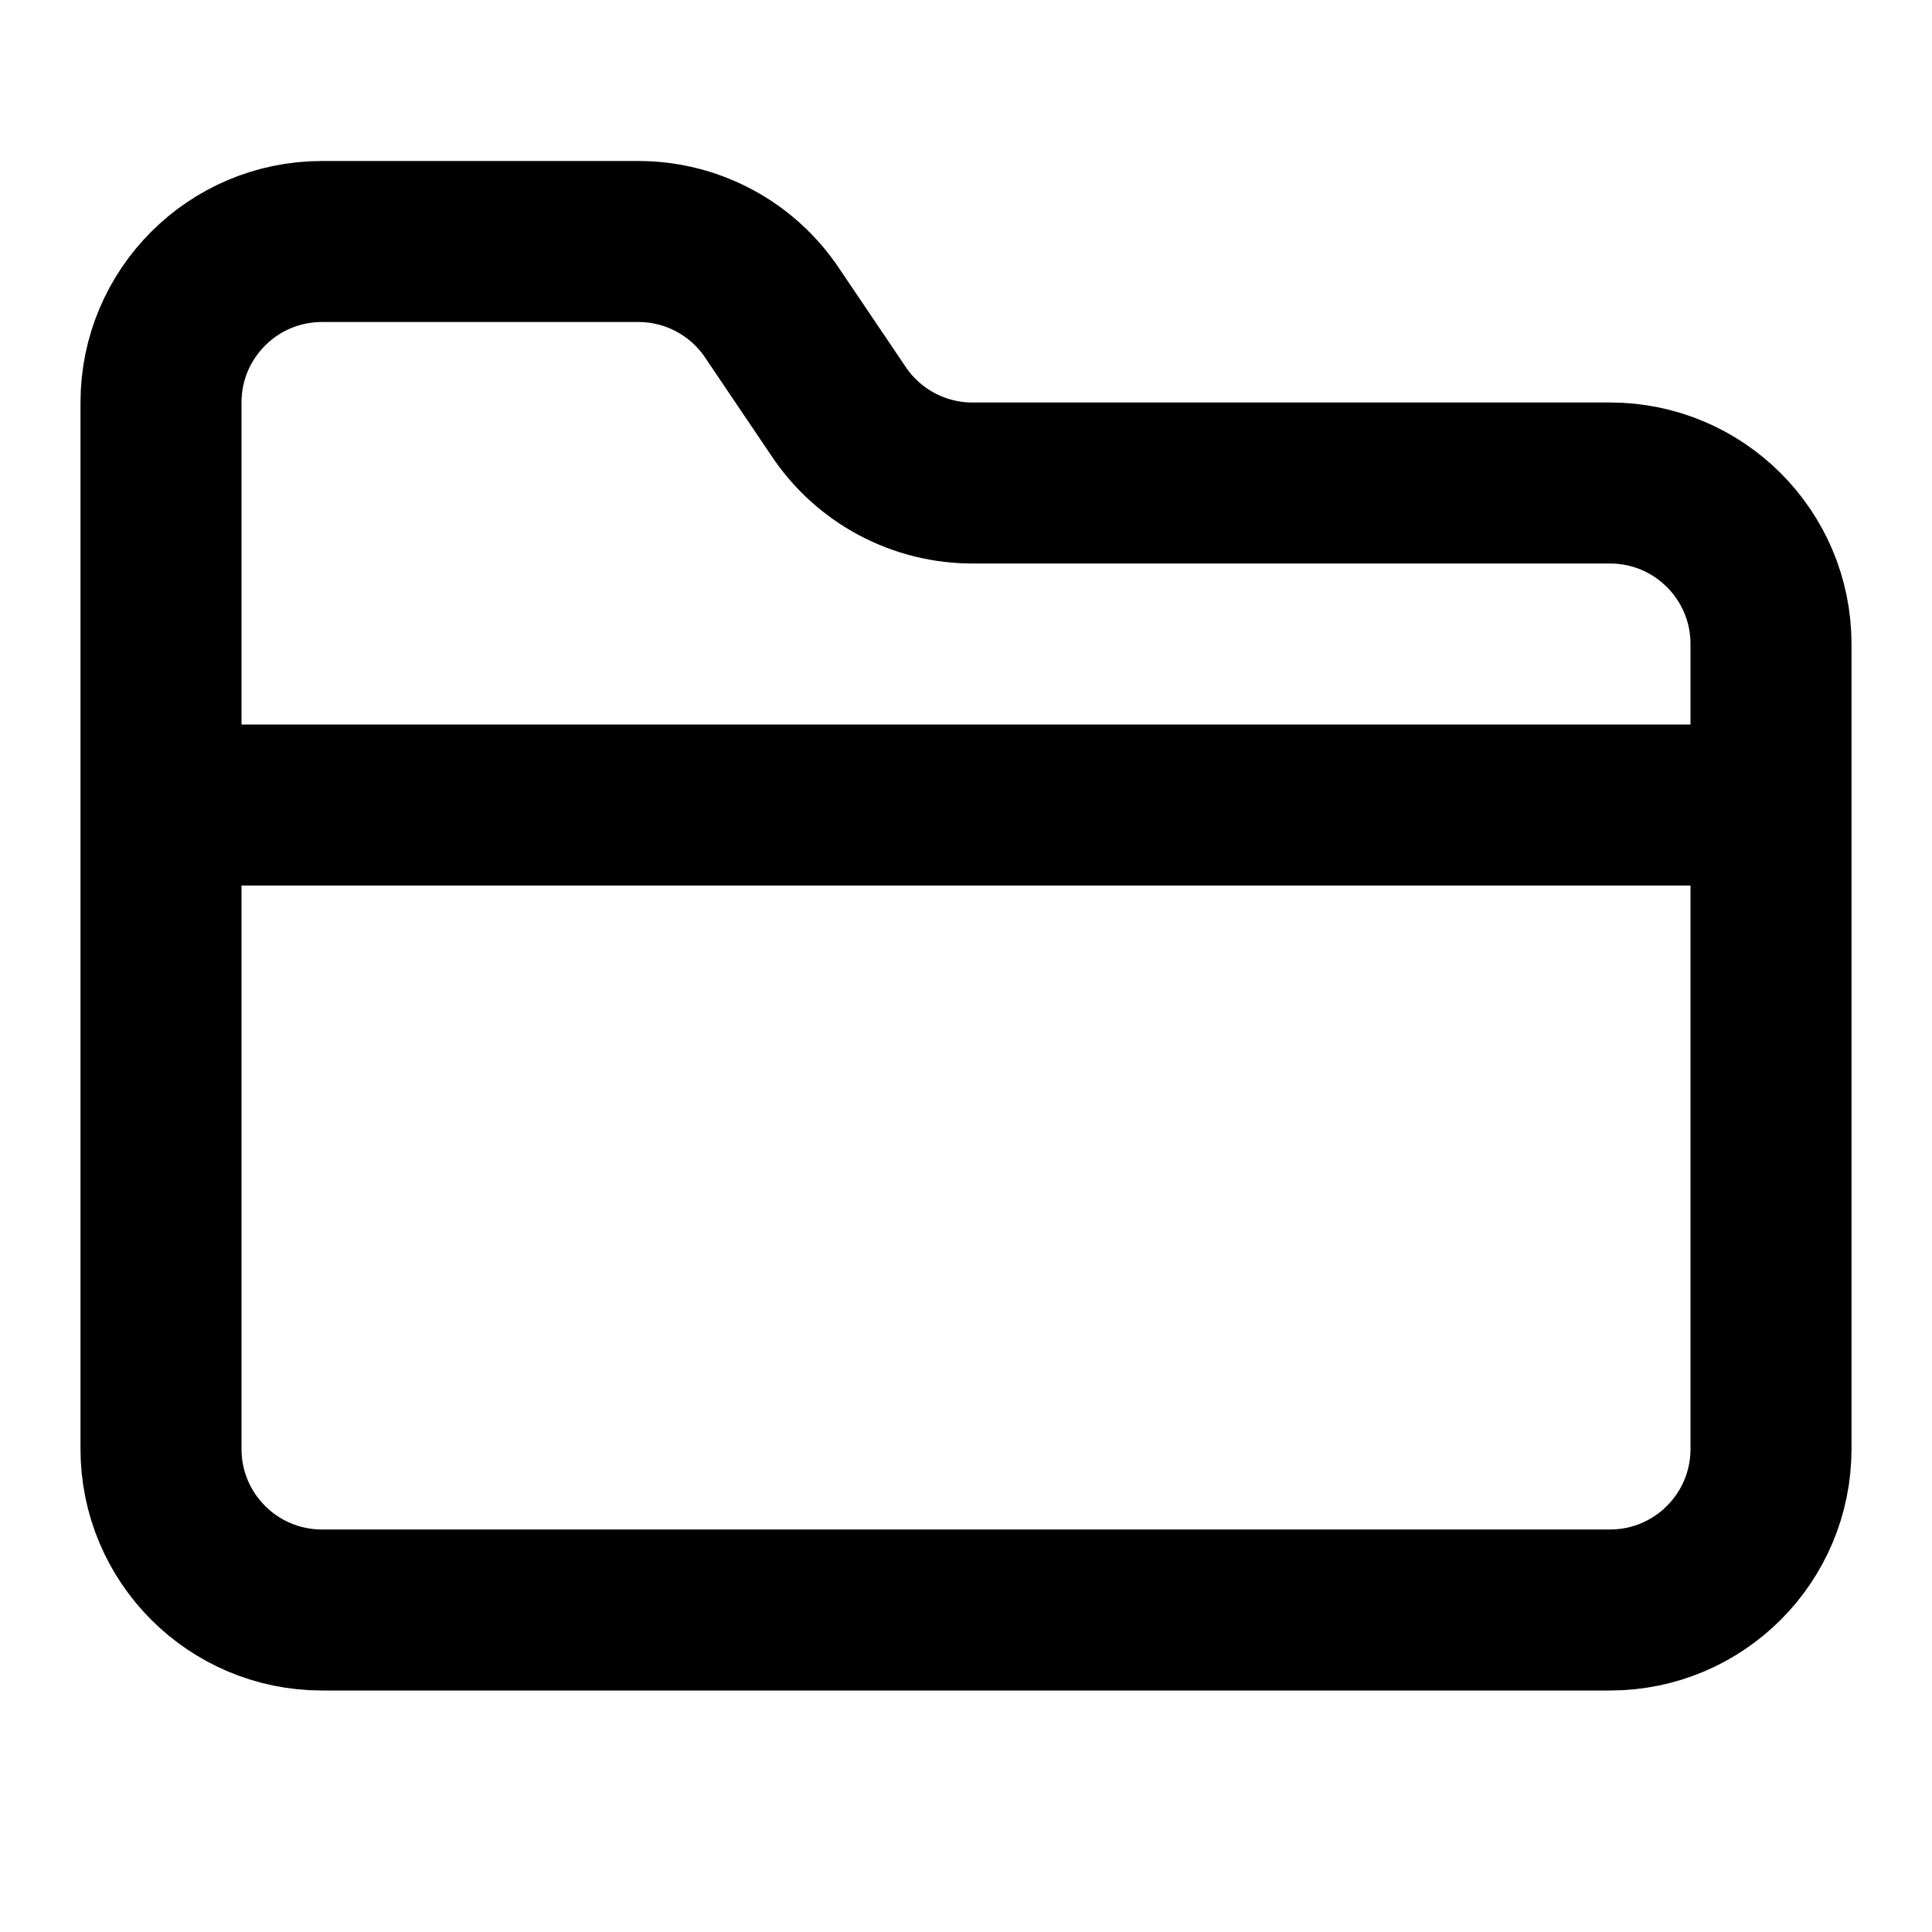
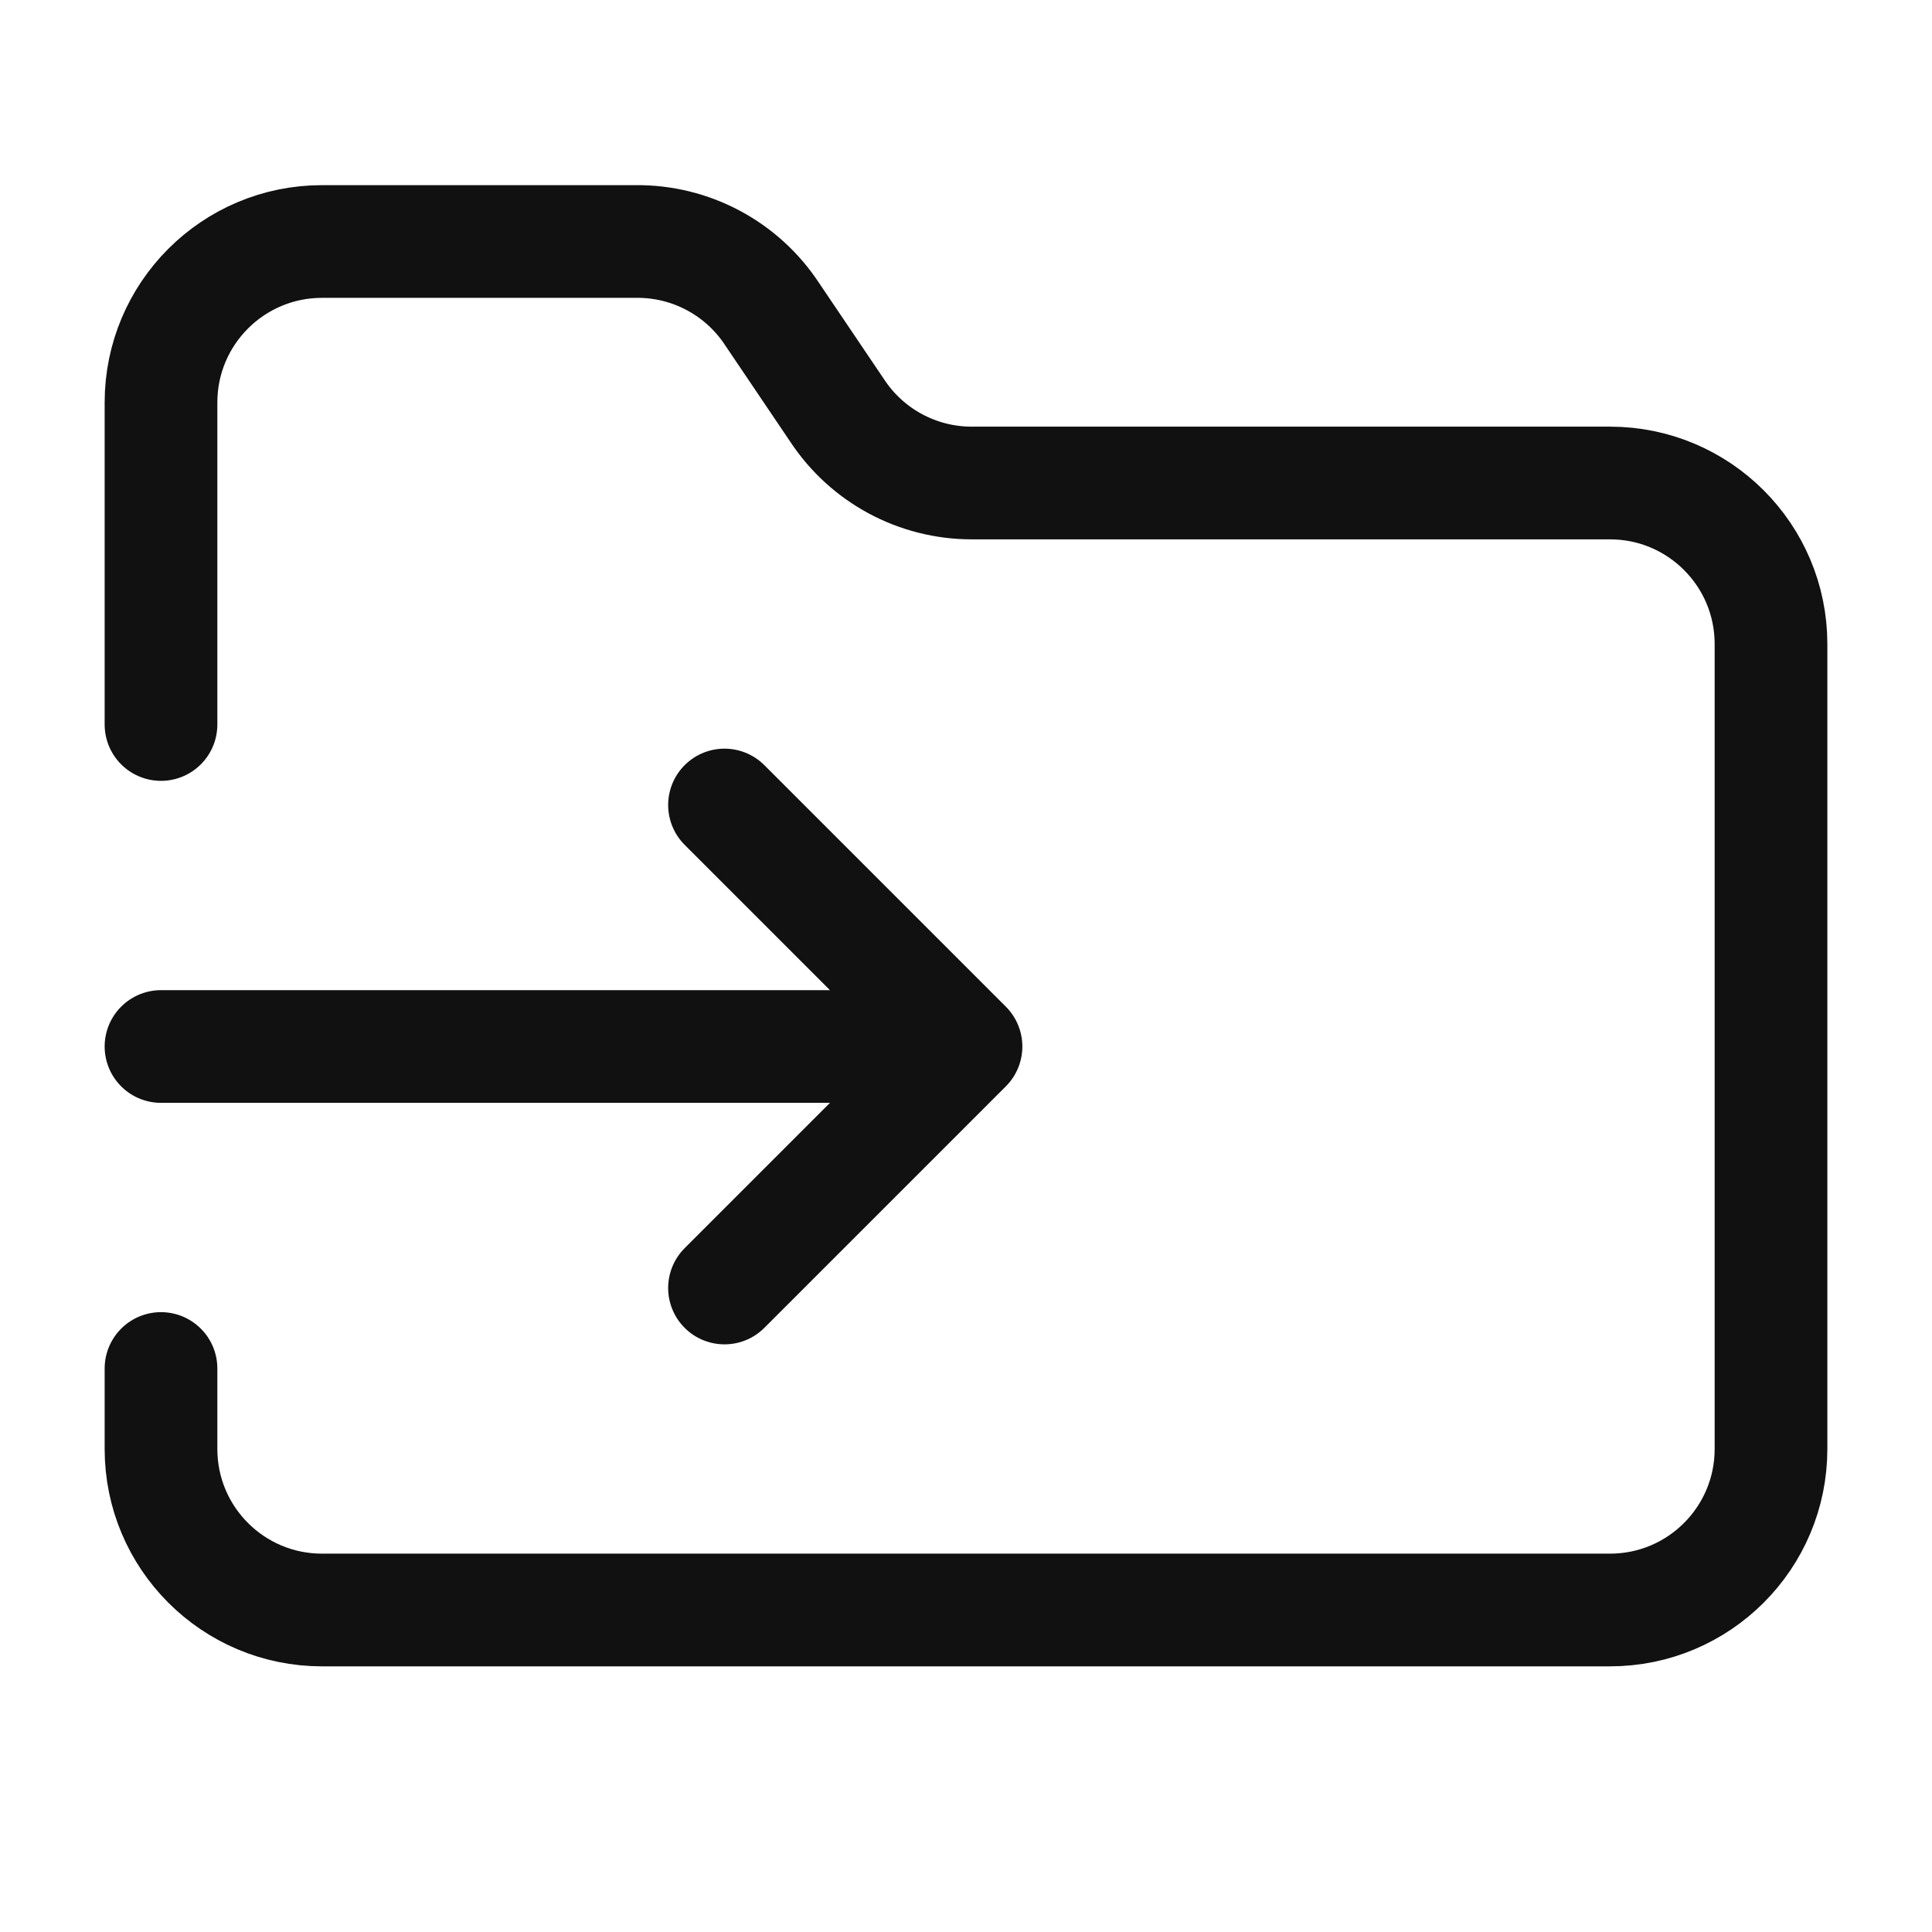
<svg xmlns="http://www.w3.org/2000/svg" width="24" height="24" fill="none">
-   <path d="M20 20a2 2 0 002-2V8a2 2 0 00-2-2h-7.9a2 2 0 01-1.69-.9L9.6 3.9A2 2 0 007.93 3H4a2 2 0 00-2 2v13a2 2 0 002 2h16zM2 10h20" stroke="#000" stroke-width="2" stroke-linecap="round" stroke-linejoin="round" />
+   <path d="M2 9V5a2 2 0 012-2h3.9a2 2 0 011.69.9l.81 1.2a2 2 0 001.67.9H20a2 2 0 012 2v10a2 2 0 01-2 2H4a2 2 0 01-2-2v-1m0-4h10m0 0l-3 3m3-3l-3-3" stroke="#111" stroke-width="1.4" stroke-linecap="round" stroke-linejoin="round" />
</svg>
